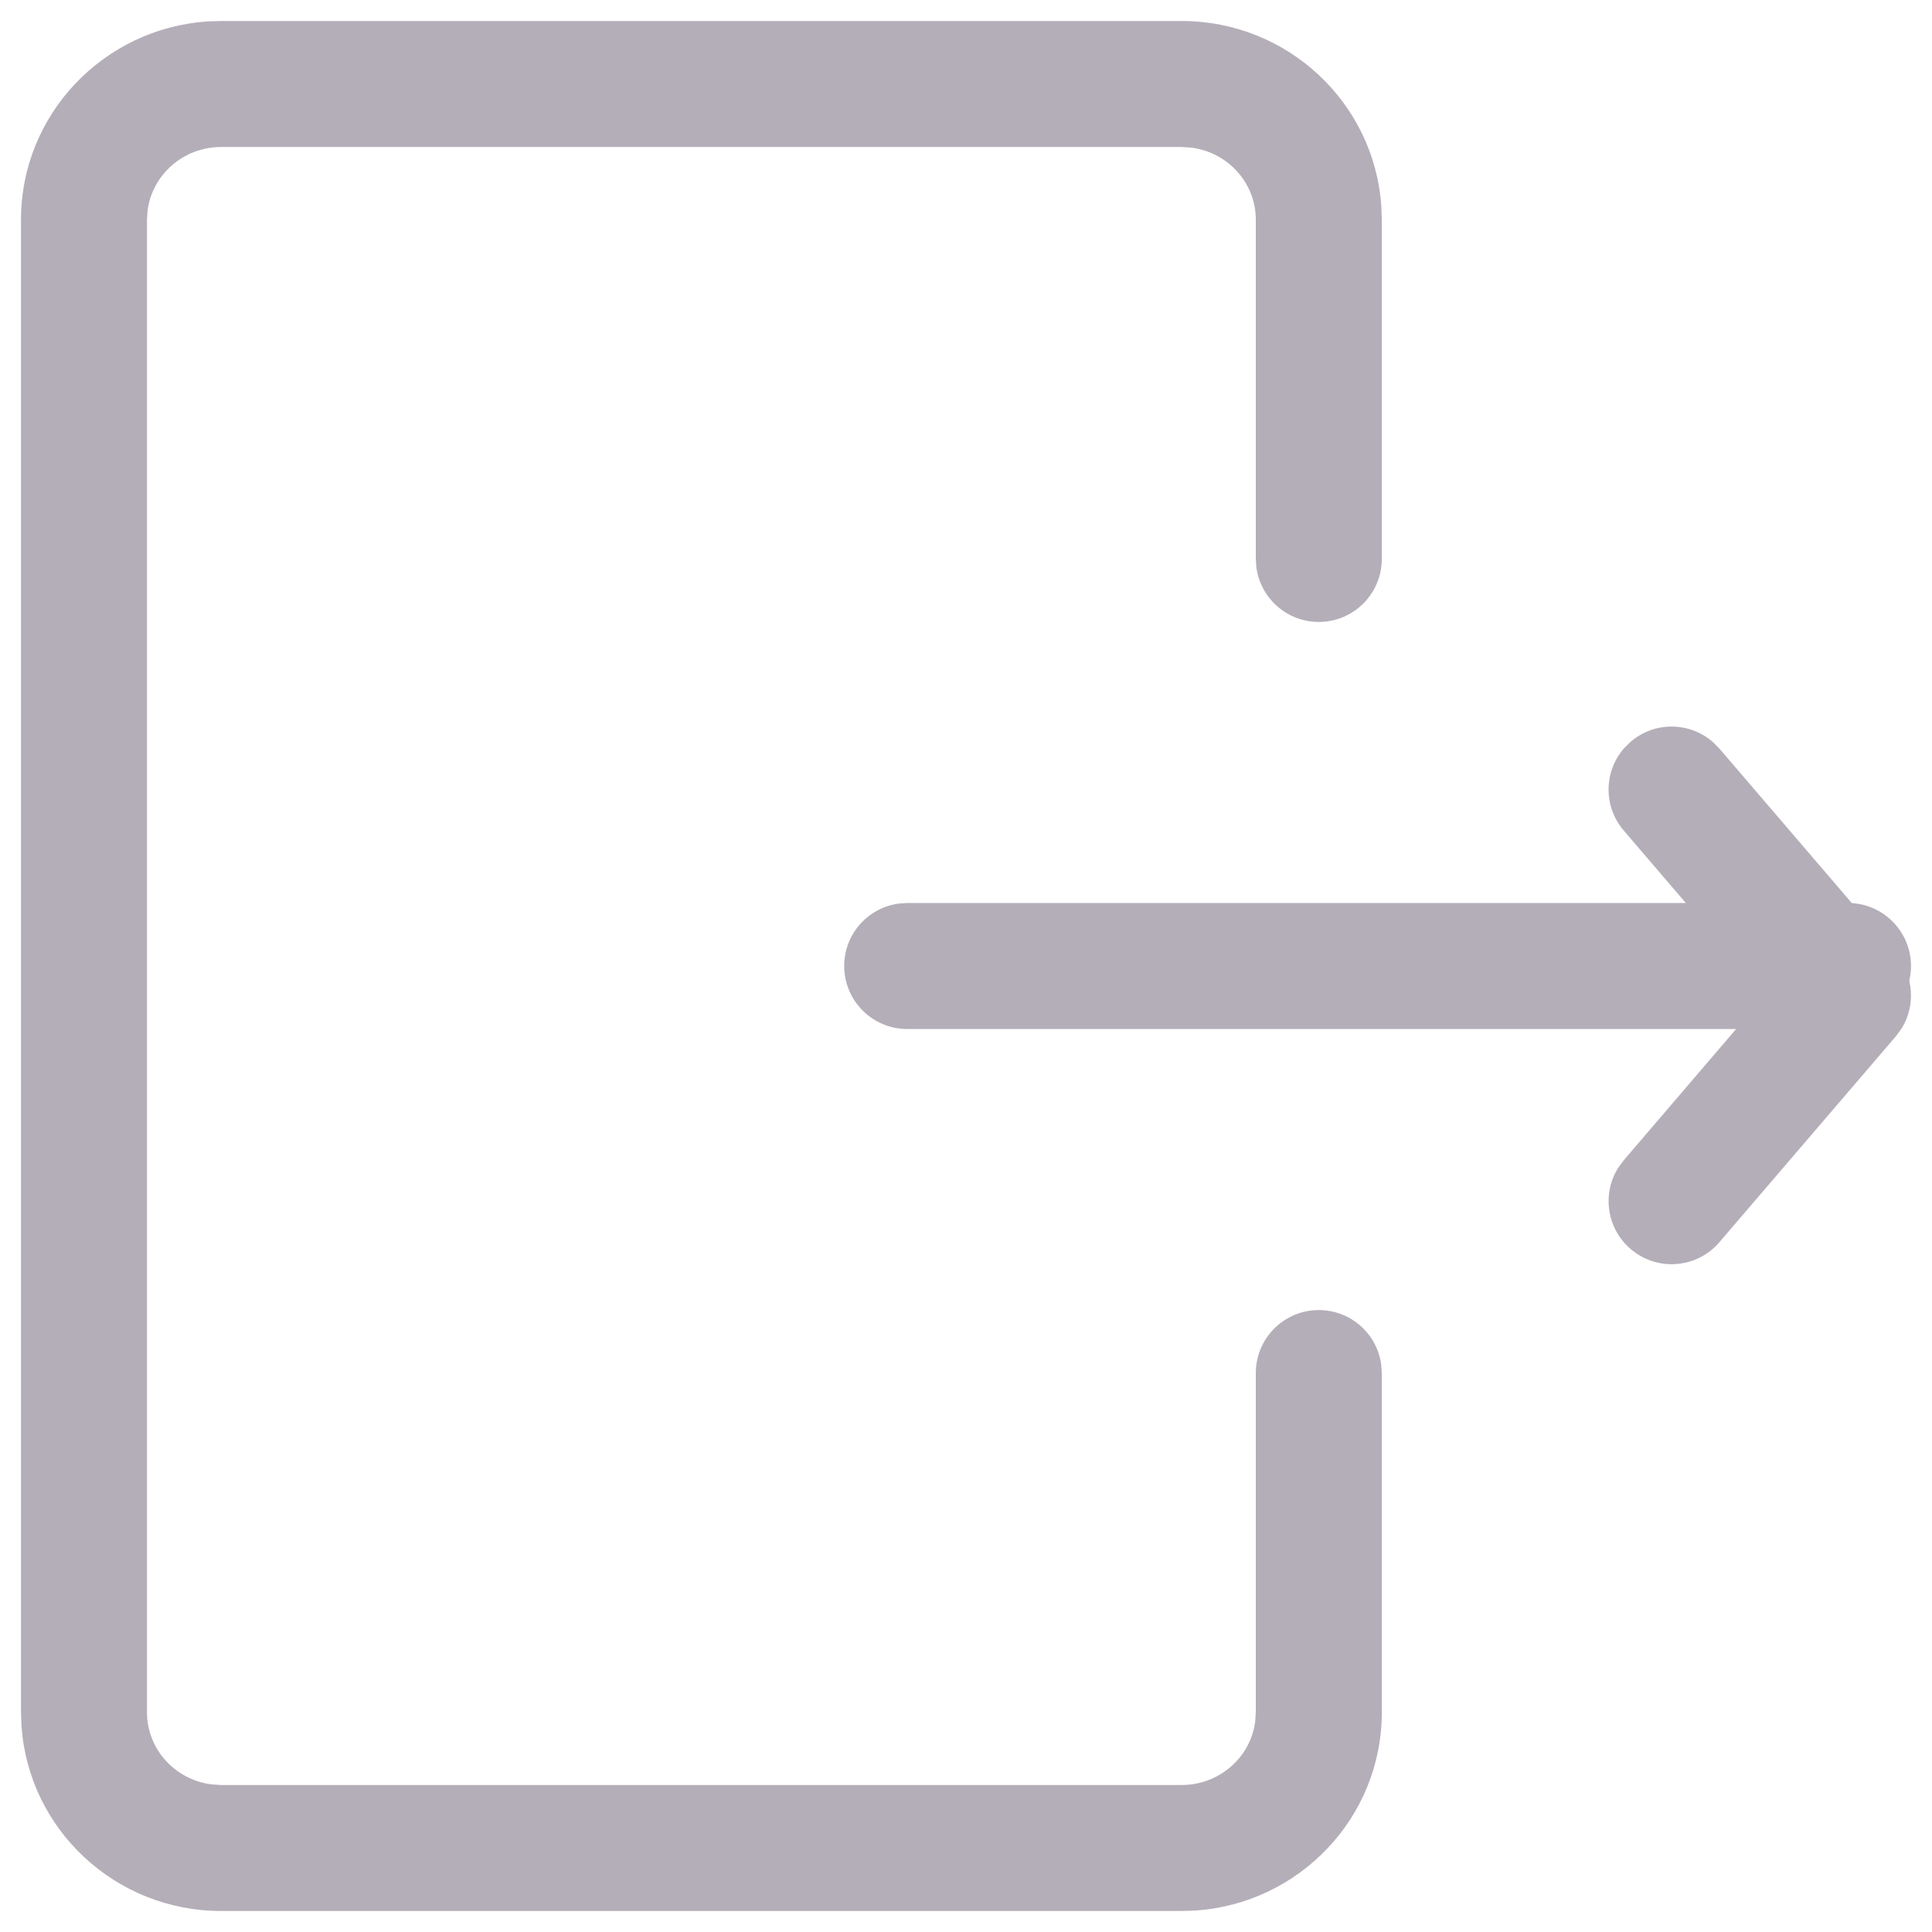
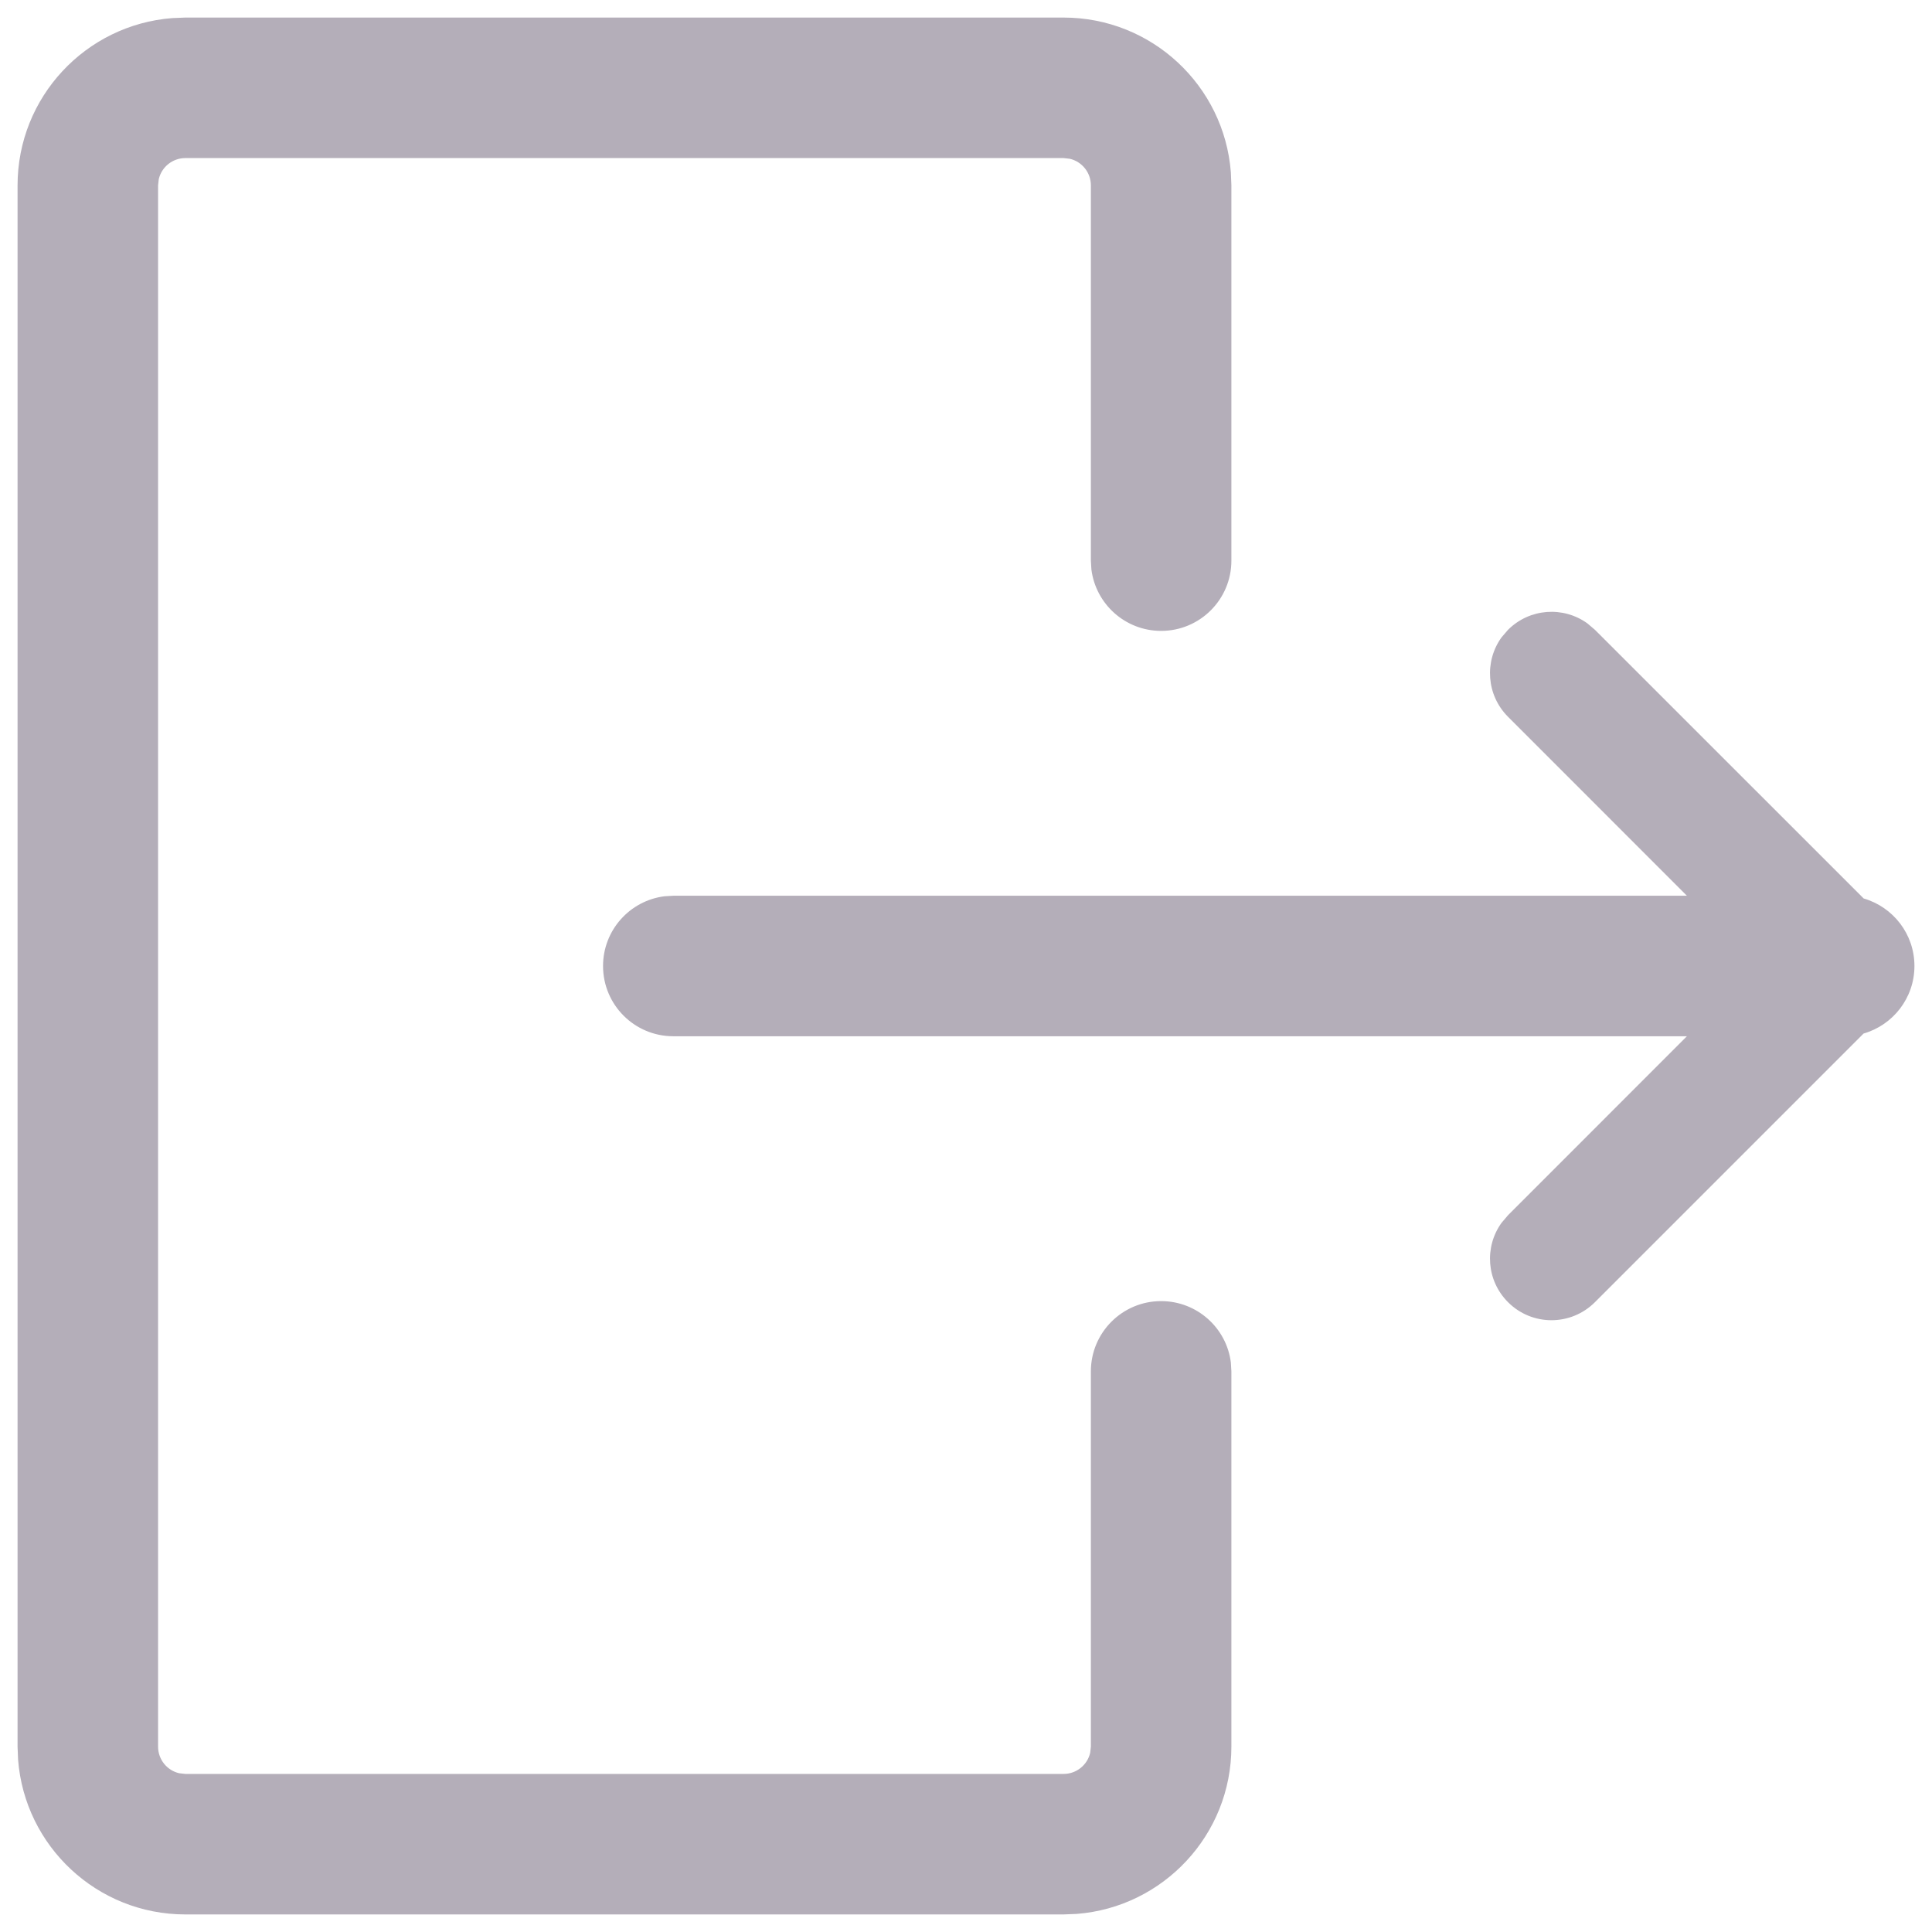
- <svg xmlns="http://www.w3.org/2000/svg" width="23px" height="23px" viewBox="0 0 23 23" version="1.1">
+ <svg xmlns="http://www.w3.org/2000/svg" width="22px" height="22px" viewBox="0 0 22 22" version="1.1">
  <g id="Page-1" stroke="none" stroke-width="1" fill="none" fill-rule="evenodd">
-     <g id="Menu" transform="translate(-309, -546)" fill="#B4AEB9" fill-rule="nonzero">
-       <g id="streamline-icon-interface-logout@140x140-(1)" transform="translate(310, 547)">
-         <path d="M13.067,-0.75 C14.326,-0.75 15.36,0.221 15.444,1.453 L15.45,1.615 L15.45,5.654 C15.45,6.068 15.114,6.404 14.7,6.404 C14.32,6.404 14.007,6.122 13.957,5.756 L13.95,5.654 L13.95,1.615 C13.95,1.176 13.615,0.81 13.178,0.757 L13.067,0.75 L1.633,0.75 C1.181,0.75 0.811,1.082 0.757,1.507 L0.75,1.615 L0.75,19.385 C0.75,19.824 1.085,20.19 1.522,20.243 L1.633,20.25 L13.067,20.25 C13.519,20.25 13.889,19.918 13.943,19.493 L13.95,19.385 L13.95,15.346 C13.95,14.932 14.286,14.596 14.7,14.596 C15.08,14.596 15.393,14.878 15.443,15.244 L15.45,15.346 L15.45,19.385 C15.45,20.638 14.468,21.661 13.23,21.745 L13.067,21.75 L1.633,21.75 C0.374,21.75 -0.66,20.779 -0.744,19.547 L-0.75,19.385 L-0.75,1.615 C-0.75,0.362 0.232,-0.661 1.47,-0.745 L1.633,-0.75 L13.067,-0.75 Z M21,9.75 C21.414,9.75 21.75,10.086 21.75,10.5 C21.75,10.88 21.468,11.193 21.102,11.243 L21,11.25 L9.8,11.25 C9.386,11.25 9.05,10.914 9.05,10.5 C9.05,10.12 9.332,9.807 9.698,9.757 L9.8,9.75 L21,9.75 Z" id="Combined-Shape" />
-         <path d="M18.412,7.831 C18.698,7.585 19.115,7.593 19.391,7.833 L19.469,7.912 L21.569,10.362 C21.783,10.612 21.807,10.967 21.641,11.24 L21.569,11.338 L19.469,13.788 C19.2,14.103 18.726,14.139 18.412,13.869 C18.126,13.624 18.07,13.211 18.265,12.901 L18.331,12.812 L20.011,10.85 L18.331,8.888 C18.085,8.602 18.093,8.185 18.333,7.909 L18.412,7.831 Z" id="Path" />
+     <g id="Menu" transform="translate(-311, -505)" fill="#B4AEB9" fill-rule="nonzero">
+       <g id="streamline-icon-interface-logout@140x140-(1)" transform="translate(311, 505)">
+         <path d="M12.111,0.2 C13.116,0.2 13.94,0.976 14.016,1.962 L14.022,2.111 L14.022,6.384 C14.022,6.826 13.664,7.184 13.222,7.184 C12.814,7.184 12.478,6.879 12.428,6.485 L12.422,6.384 L12.422,2.111 C12.422,1.964 12.32,1.84 12.182,1.808 L12.111,1.8 L2.111,1.8 C1.964,1.8 1.84,1.902 1.808,2.04 L1.8,2.111 L1.8,19.889 C1.8,20.036 1.902,20.16 2.04,20.192 L2.111,20.2 L12.111,20.2 C12.258,20.2 12.382,20.098 12.414,19.96 L12.422,19.889 L12.422,15.616 C12.422,15.174 12.78,14.816 13.222,14.816 C13.63,14.816 13.967,15.121 14.016,15.515 L14.022,15.616 L14.022,19.889 C14.022,20.894 13.246,21.718 12.26,21.794 L12.111,21.8 L2.111,21.8 C1.106,21.8 0.282,21.024 0.206,20.038 L0.2,19.889 L0.2,2.111 C0.2,1.106 0.976,0.282 1.962,0.206 L2.111,0.2 L12.111,0.2 Z M18.075,7.098 L18.162,7.172 L21.222,10.231 C21.556,10.328 21.8,10.635 21.8,11 C21.8,11.365 21.555,11.673 21.221,11.769 L18.162,14.828 C17.888,15.102 17.445,15.102 17.172,14.828 C16.926,14.582 16.901,14.199 17.098,13.925 L17.172,13.838 L19.209,11.8 L7.667,11.8 C7.225,11.8 6.867,11.442 6.867,11 C6.867,10.592 7.172,10.256 7.566,10.206 L7.667,10.2 L19.209,10.2 L17.172,8.162 C16.926,7.916 16.901,7.532 17.098,7.258 L17.172,7.172 C17.418,6.926 17.801,6.901 18.075,7.098 Z" id="Combined-Shape" />
      </g>
    </g>
  </g>
</svg>
